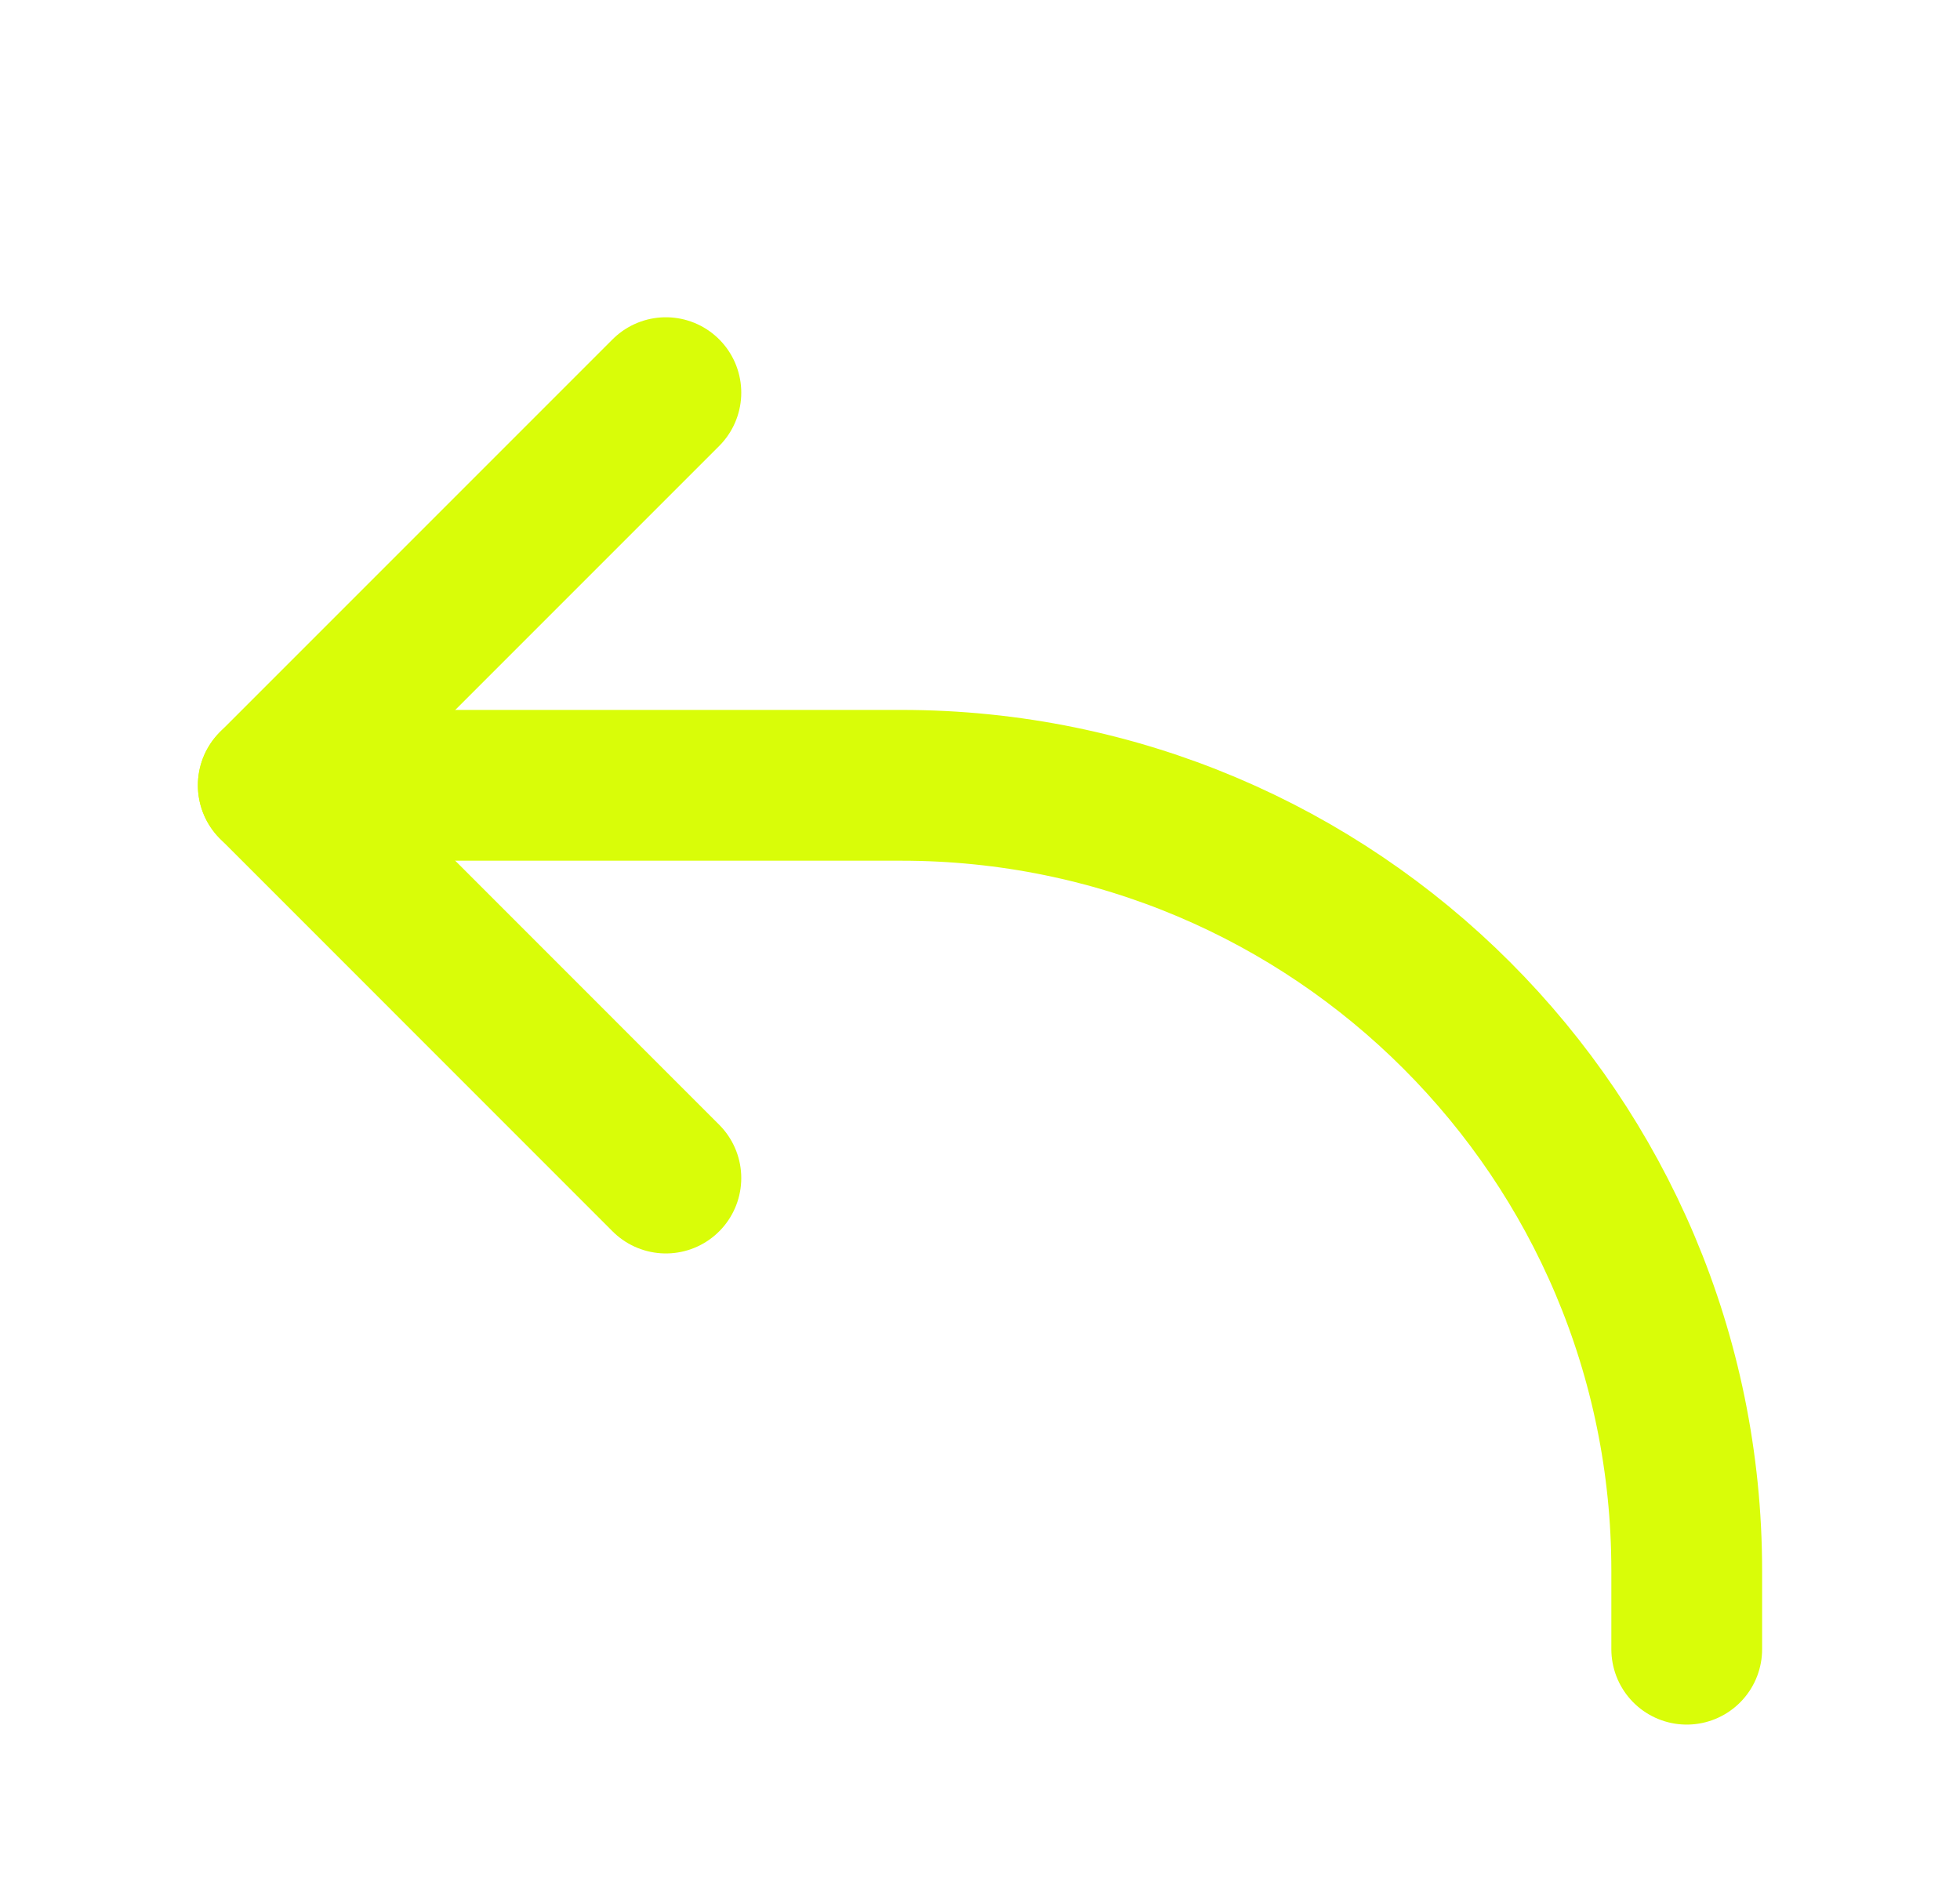
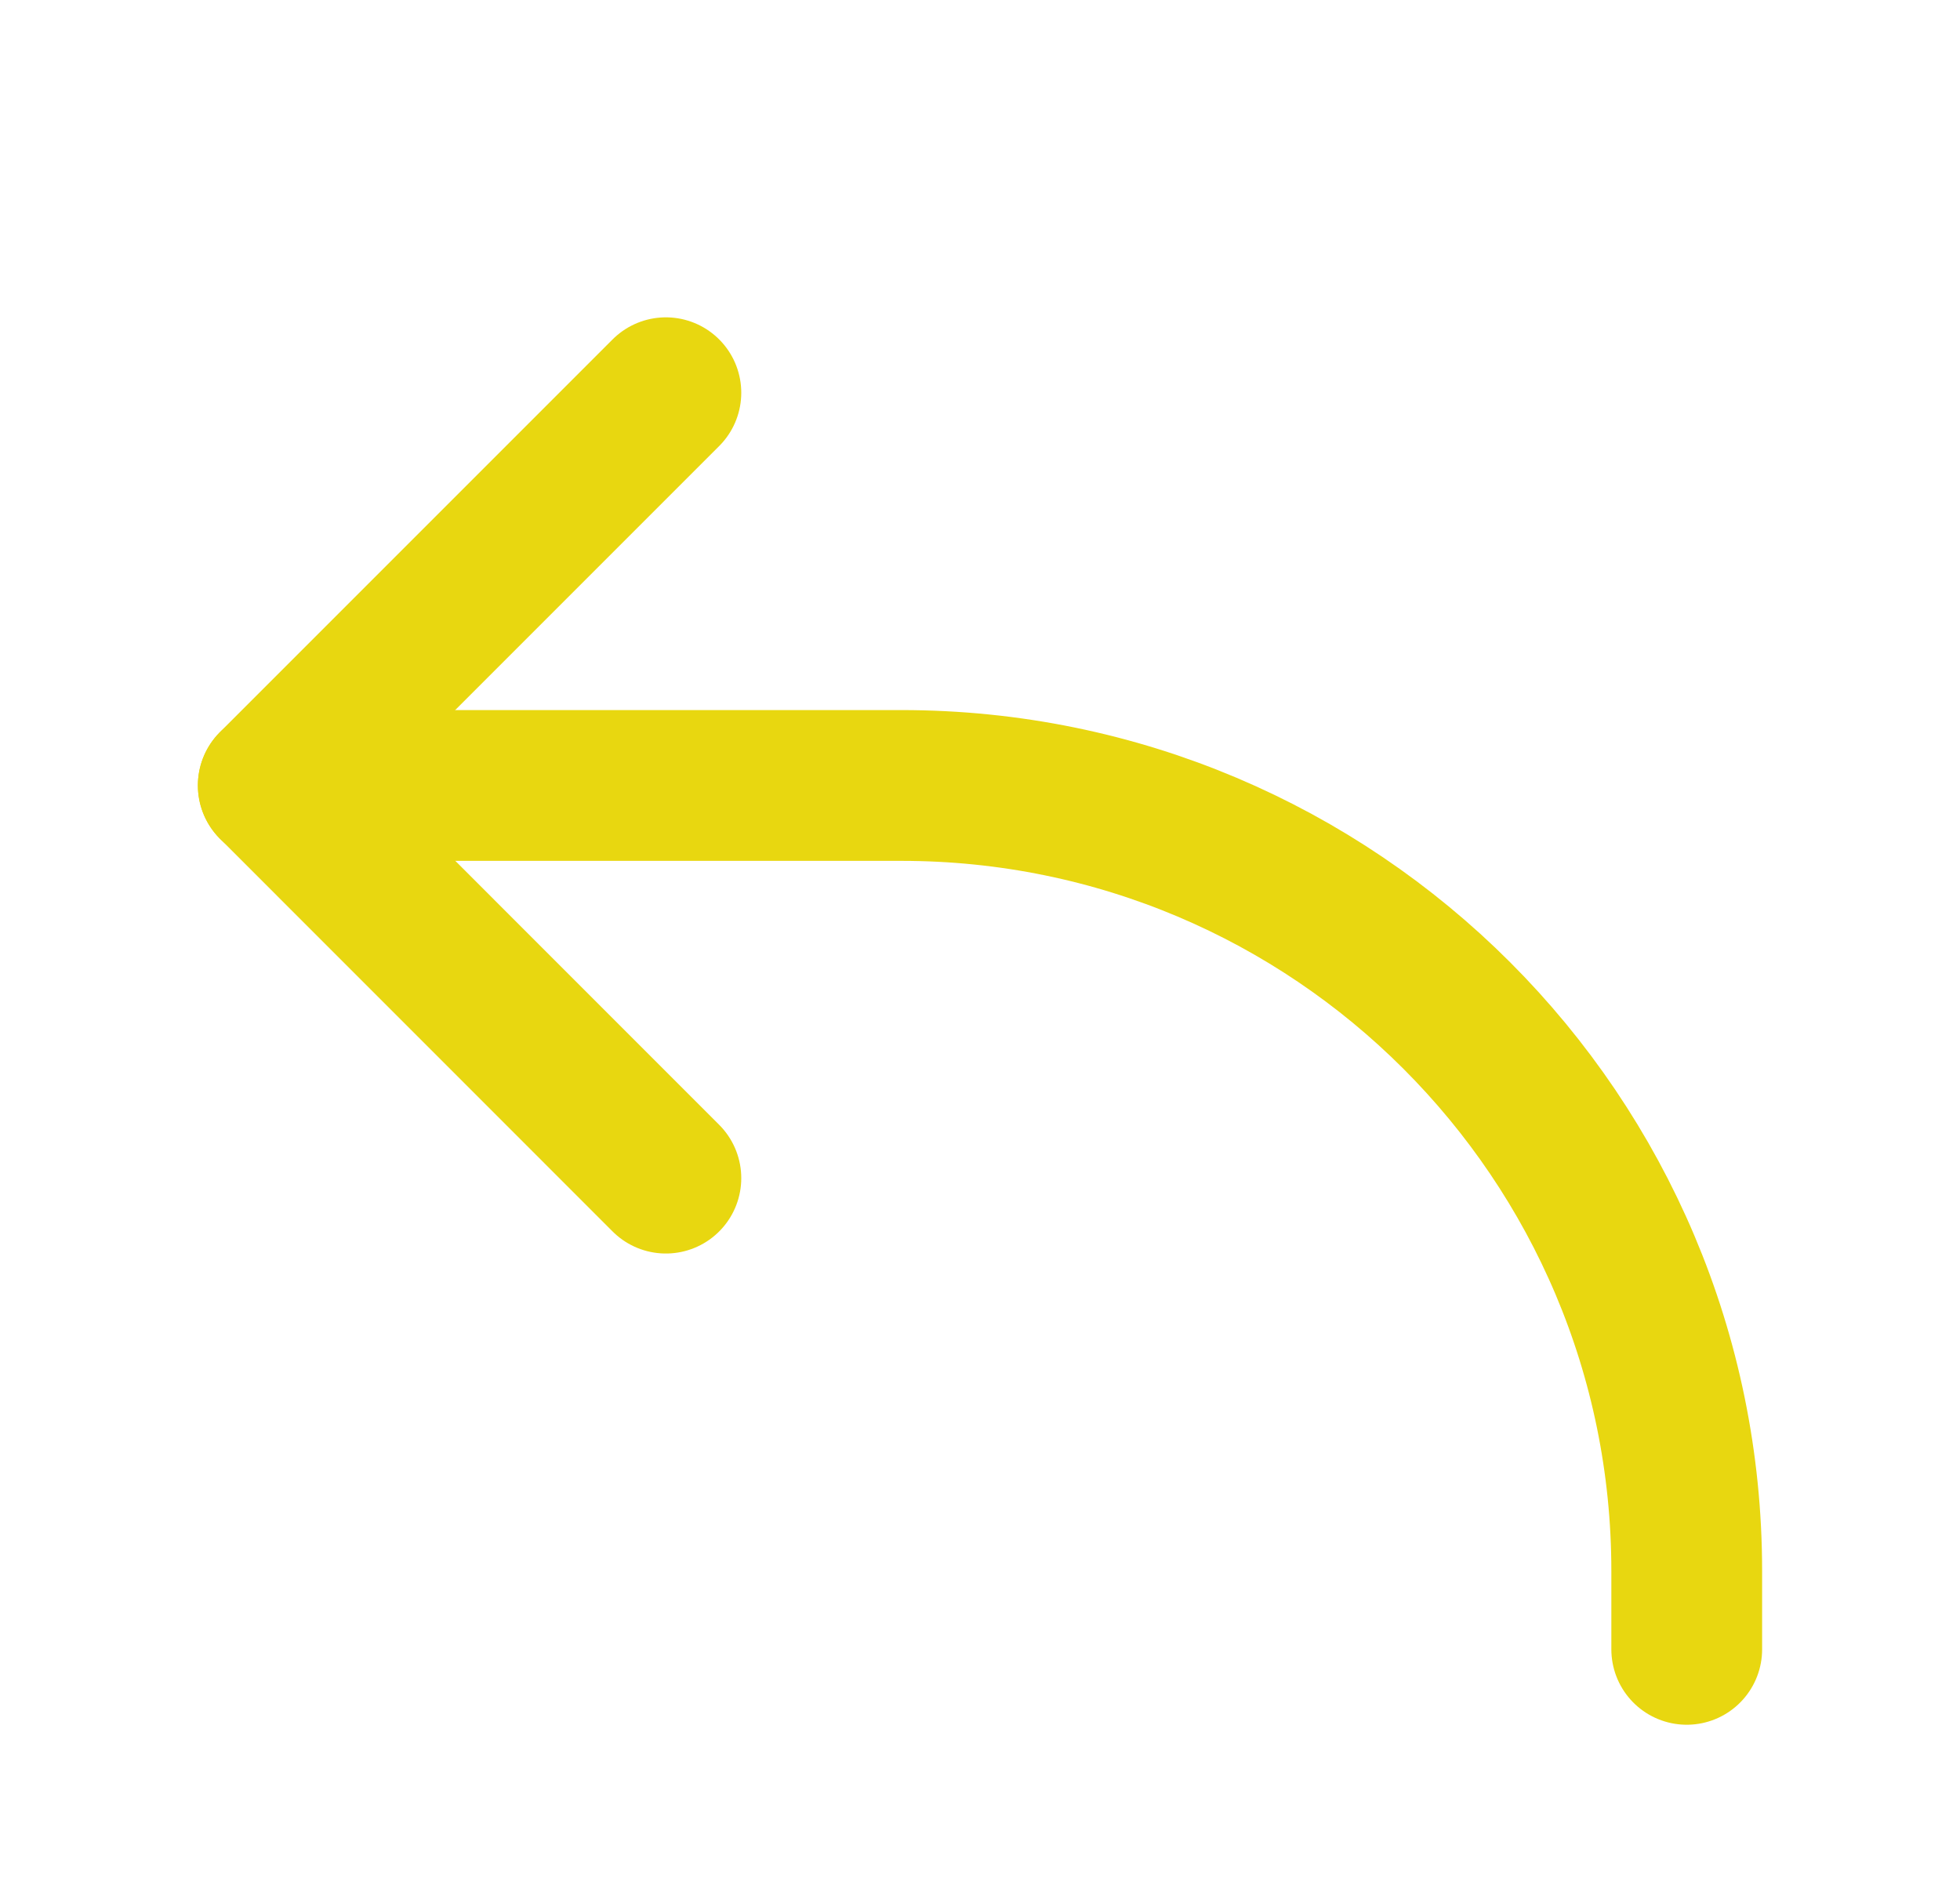
<svg xmlns="http://www.w3.org/2000/svg" width="26" height="25" viewBox="0 0 26 25" fill="none">
-   <path d="M8.833 5.208L3.625 10.416L8.833 15.625" stroke="#D9FD08" stroke-width="2" stroke-linecap="round" stroke-linejoin="round" />
-   <path d="M3.625 10.416H11.958C17.712 10.416 22.375 15.08 22.375 20.833V21.874" stroke="#D9FD08" stroke-width="2" stroke-linecap="round" stroke-linejoin="round" />
+   <path d="M8.833 5.209L3.625 10.417L8.833 15.626" stroke="#E8D710" stroke-width="2" stroke-linecap="round" stroke-linejoin="round" />
+   <path d="M3.625 10.418H11.958C17.712 10.418 22.375 15.082 22.375 20.835V21.876" stroke="#E8D710" stroke-width="2" stroke-linecap="round" stroke-linejoin="round" />
</svg>
